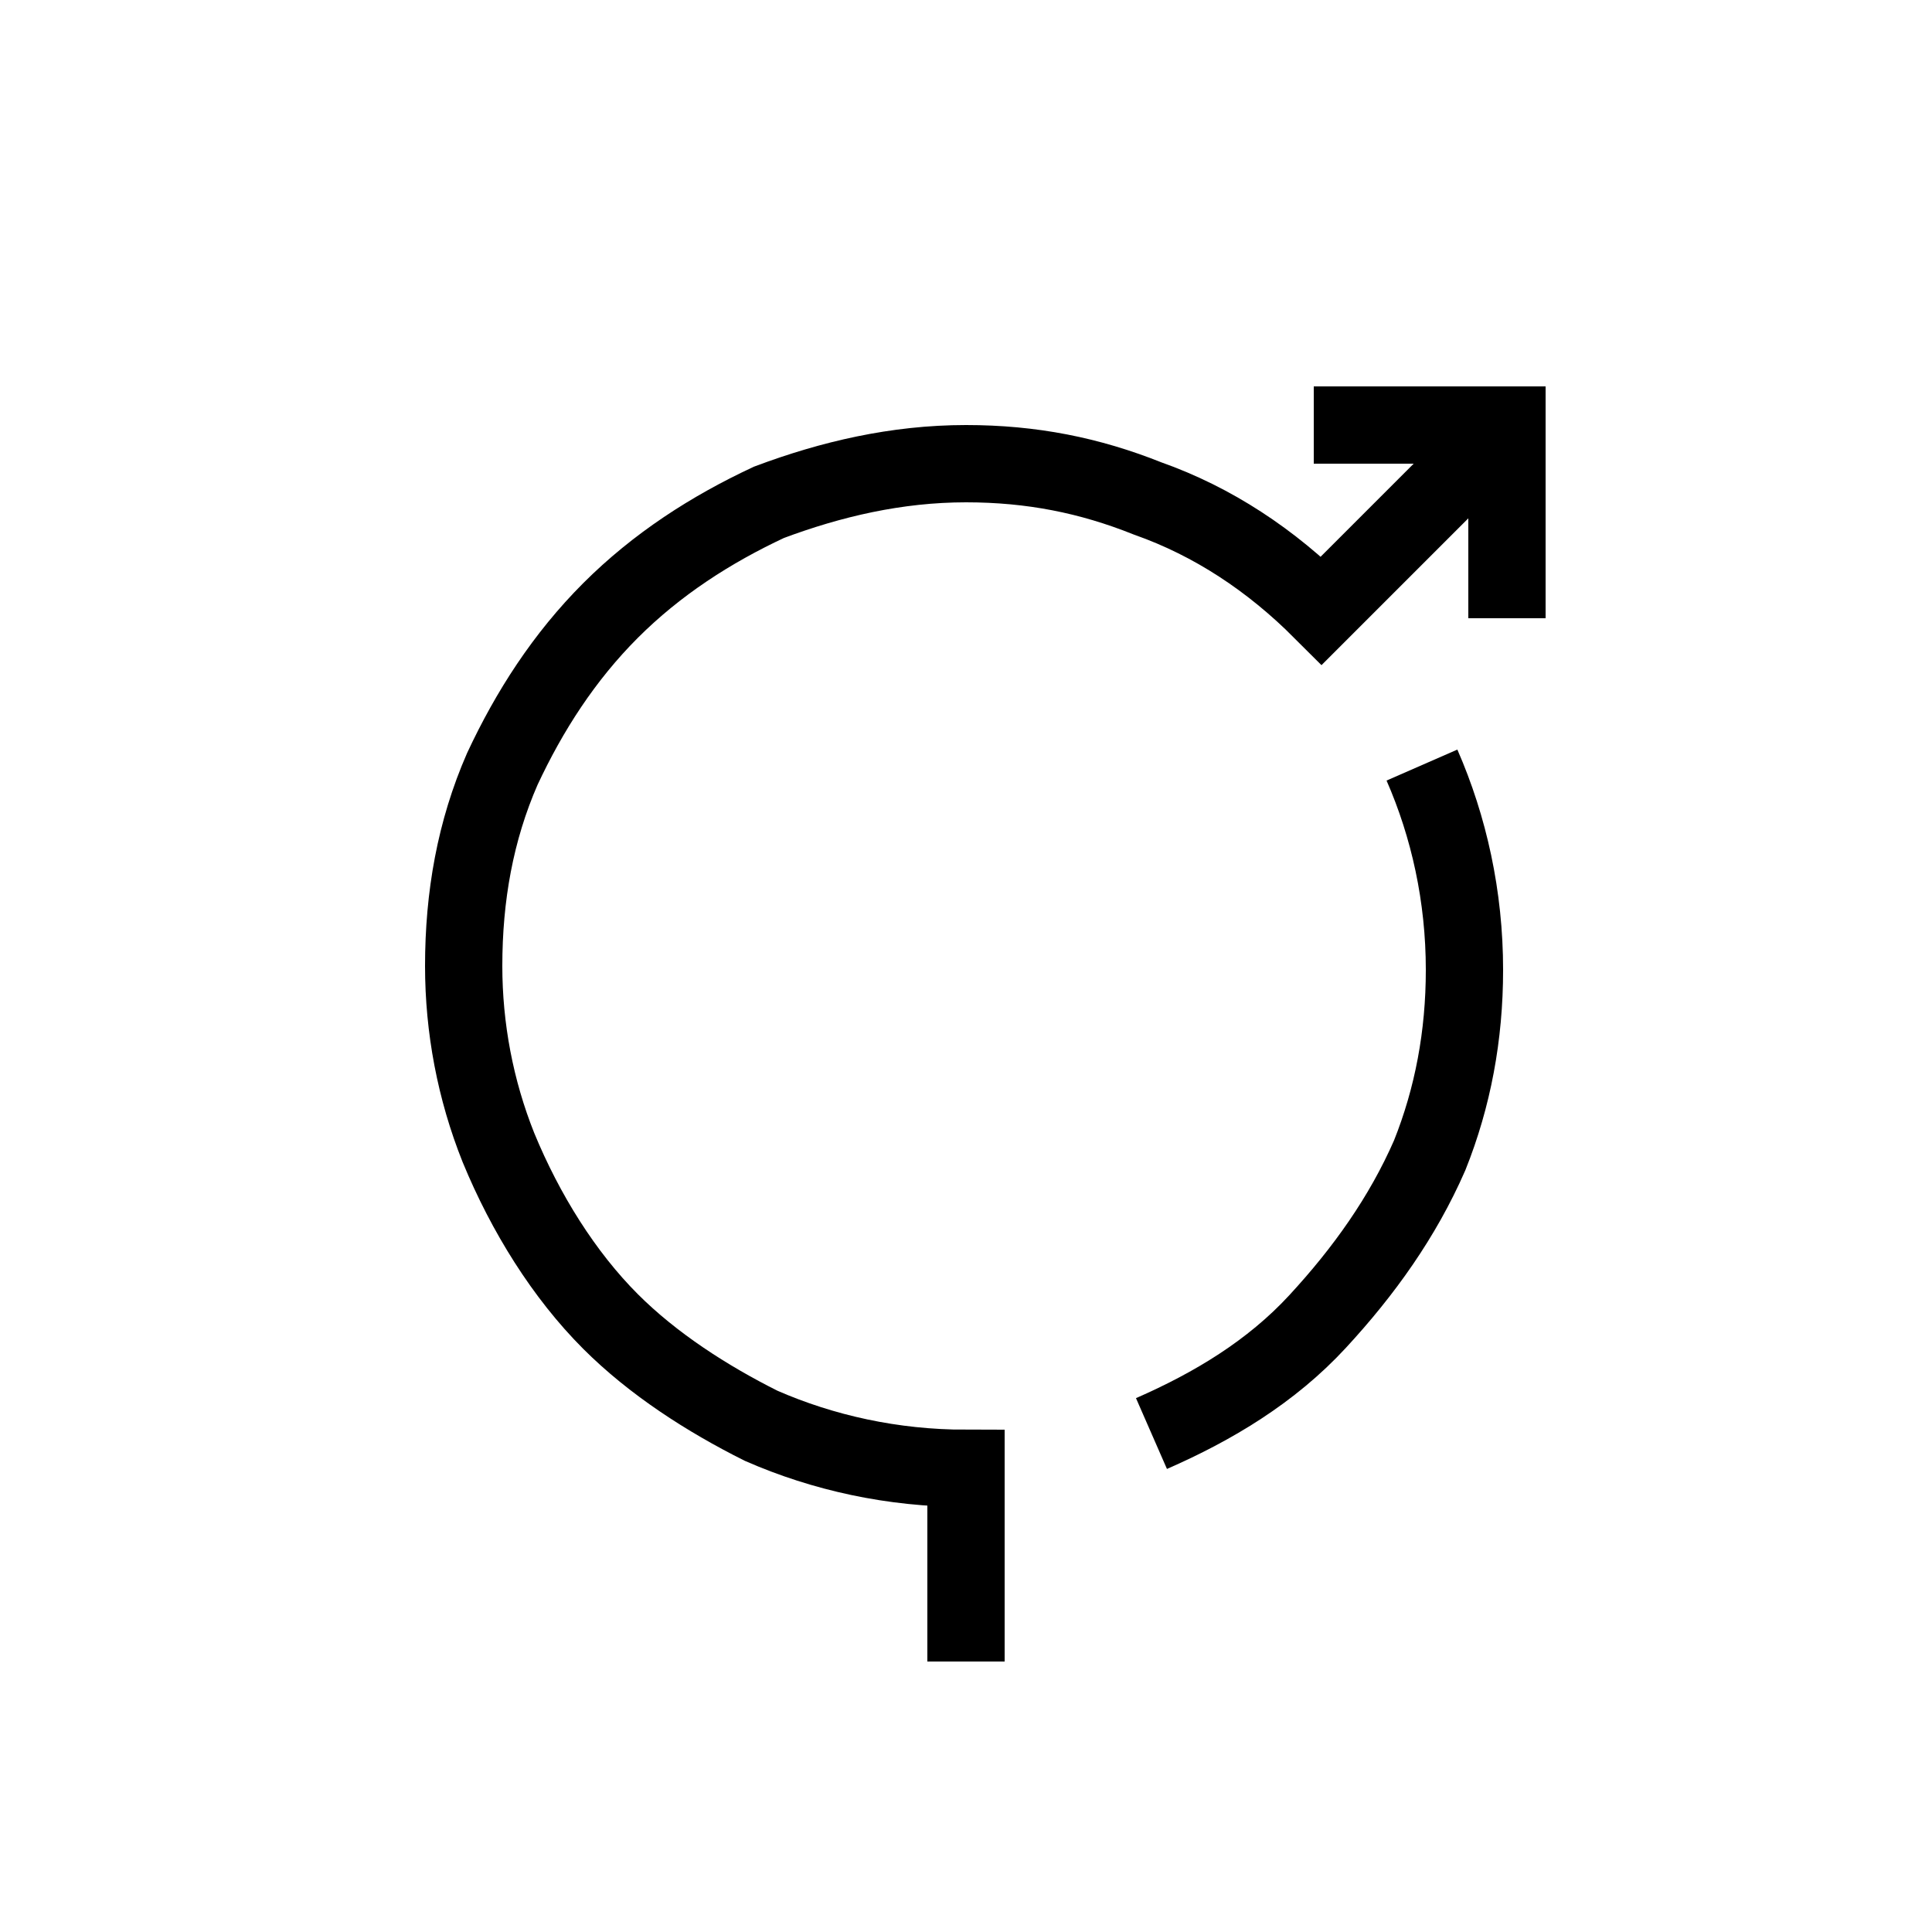
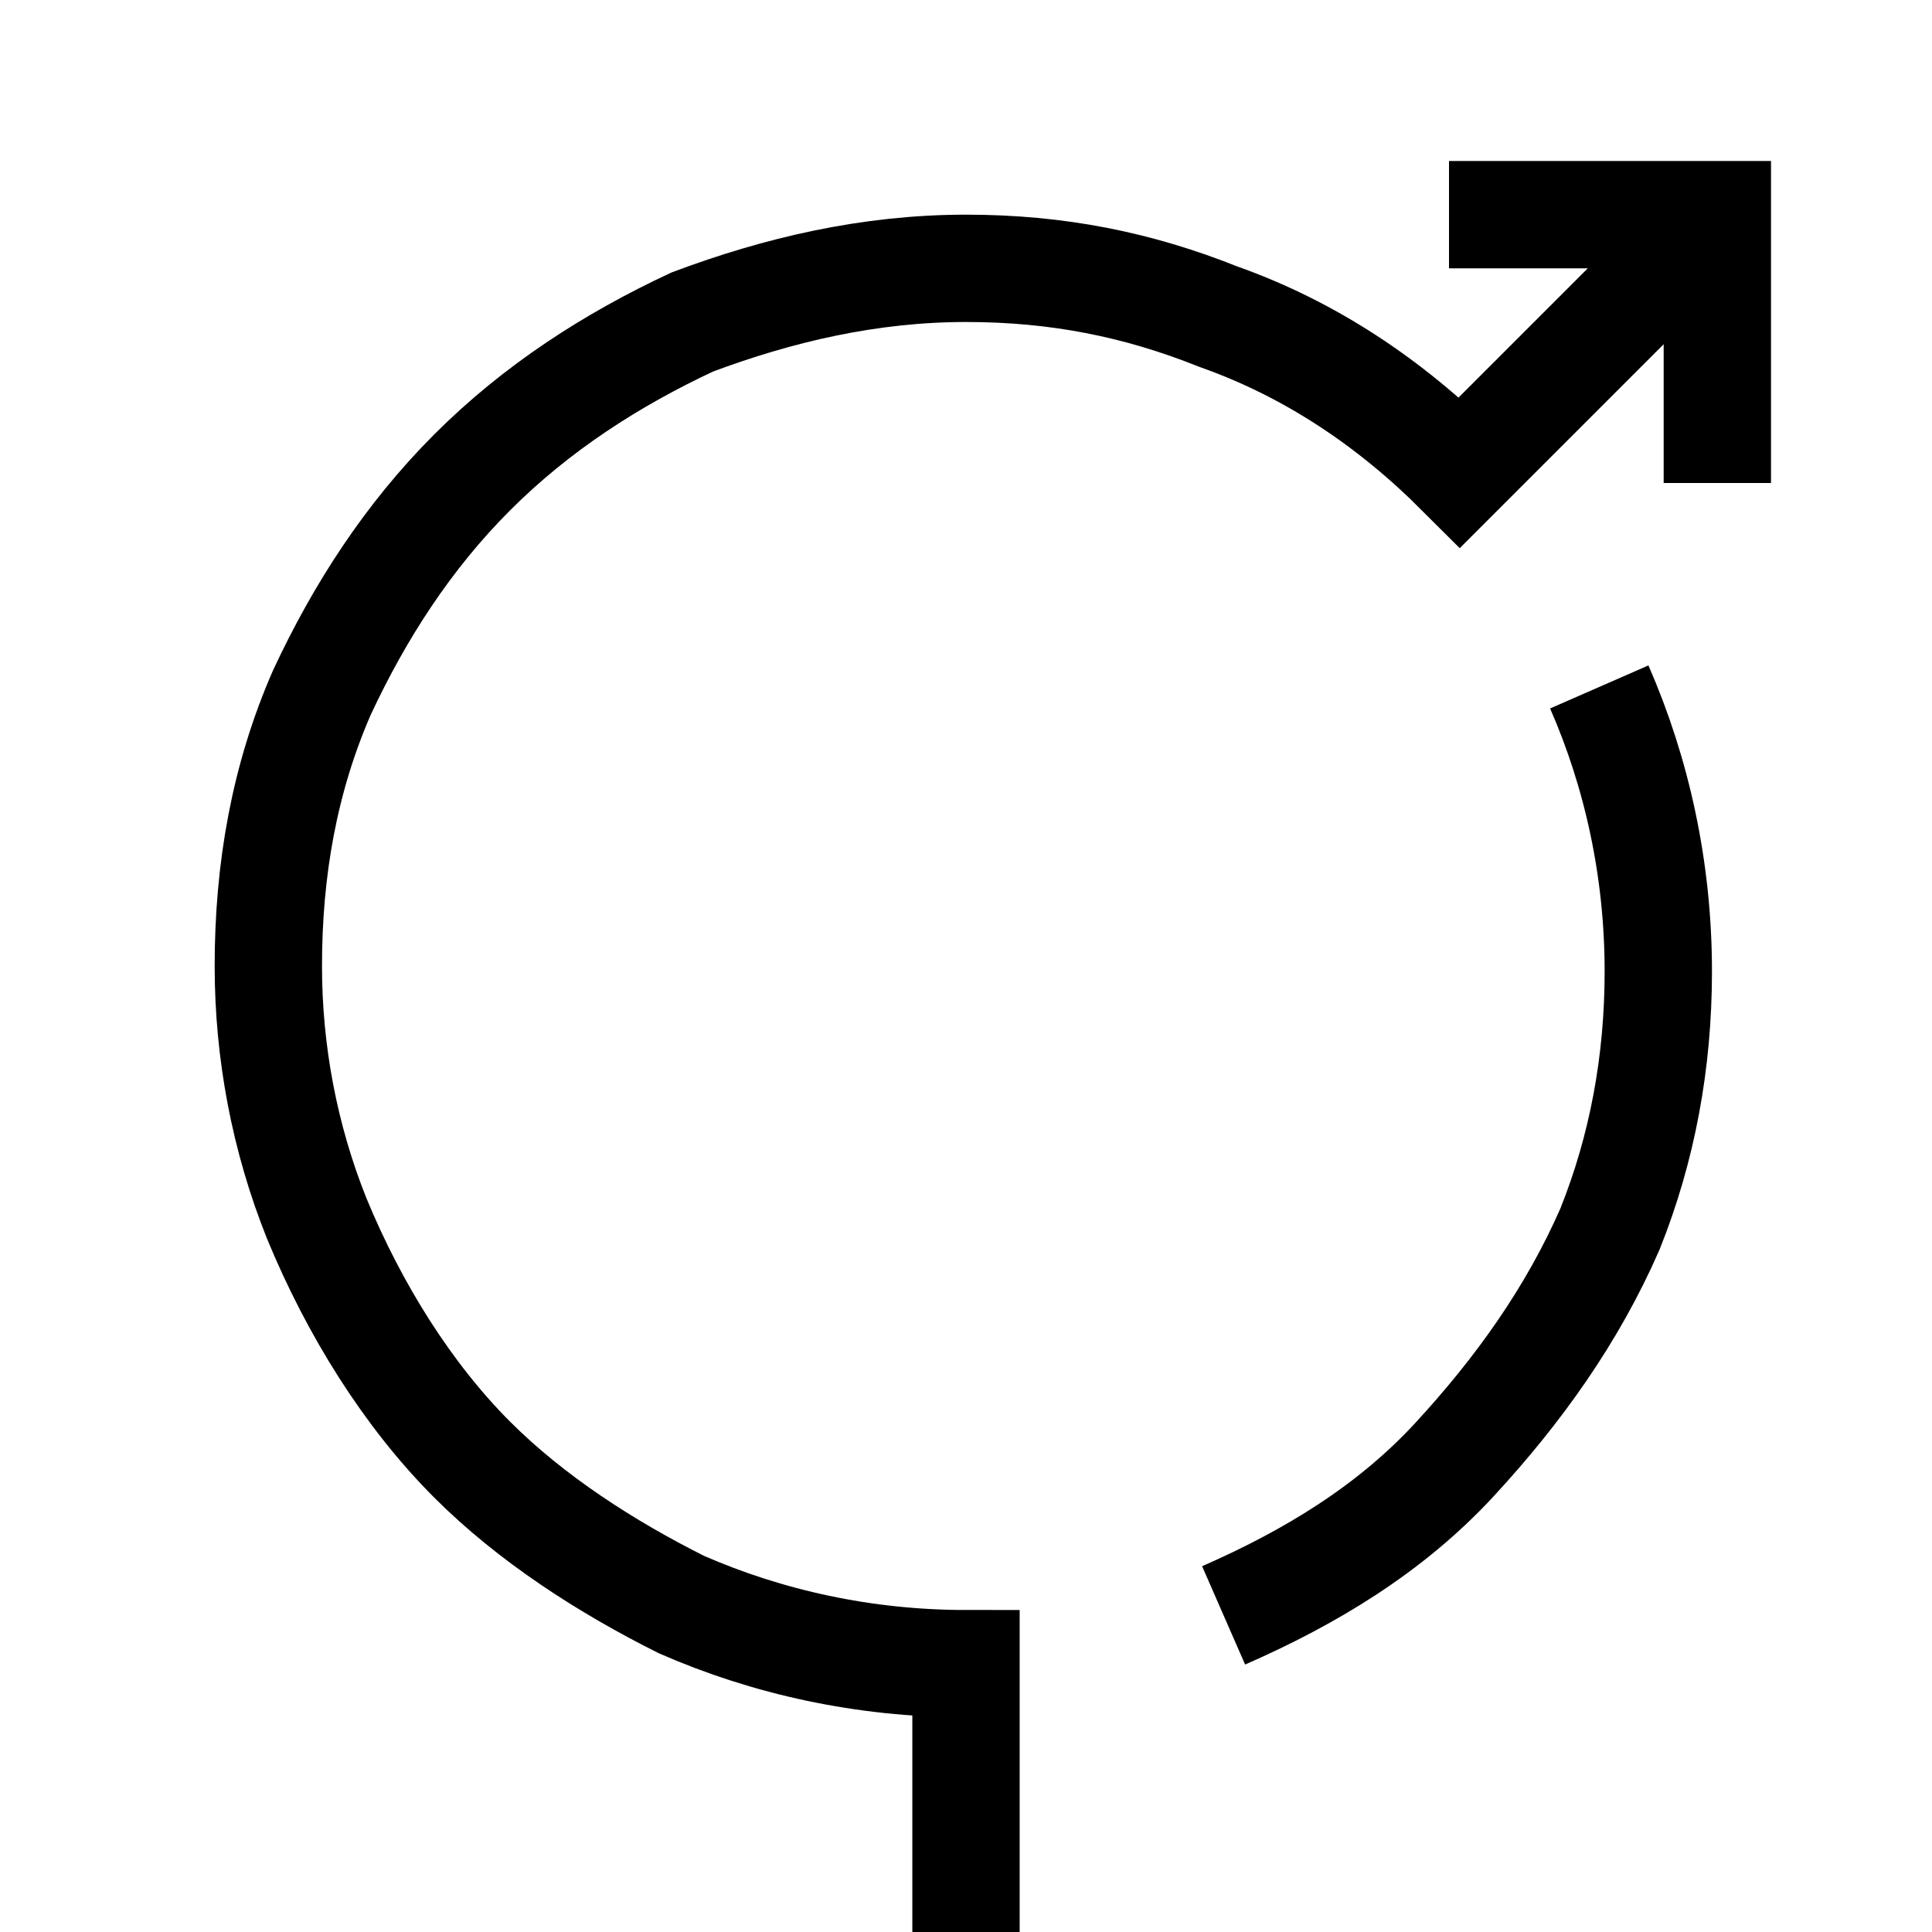
- <svg xmlns="http://www.w3.org/2000/svg" version="1.1" id="Layer_1" x="0px" y="0px" viewBox="0 0 50 50" style="enable-background:new 0 0 50 50;" xml:space="preserve">
+ <svg xmlns="http://www.w3.org/2000/svg" version="1.1" id="Layer_1" x="0px" y="0px" viewBox="7 7 36 36" style="enable-background:new 0 0 50 50;" xml:space="preserve">
  <style type="text/css">
	.st0{fill:none;stroke:#000000;stroke-width:2;stroke-miterlimit:10;}
</style>
  <polyline class="st0" points="34,11 39,11 39,16 " />
  <path class="st0" d="M29.8,37.1c1.6-0.7,3.1-1.6,4.3-2.9s2.2-2.7,2.9-4.3c0.6-1.5,0.9-3.1,0.9-4.8c0-1.9-0.4-3.7-1.1-5.3" />
  <path class="st0" d="M38.5,11.5L36,14l-1.8,1.8c-1.3-1.3-2.8-2.3-4.5-2.9c-1.5-0.6-3-0.9-4.7-0.9c-1.8,0-3.5,0.4-5.1,1  c-1.5,0.7-2.9,1.6-4.1,2.8s-2.1,2.6-2.8,4.1c-0.7,1.6-1,3.3-1,5.1c0,1.6,0.3,3.2,0.9,4.7c0.7,1.7,1.7,3.3,2.9,4.5  c1.1,1.1,2.5,2,3.9,2.7c1.6,0.7,3.4,1.1,5.3,1.1v5" />
</svg>
